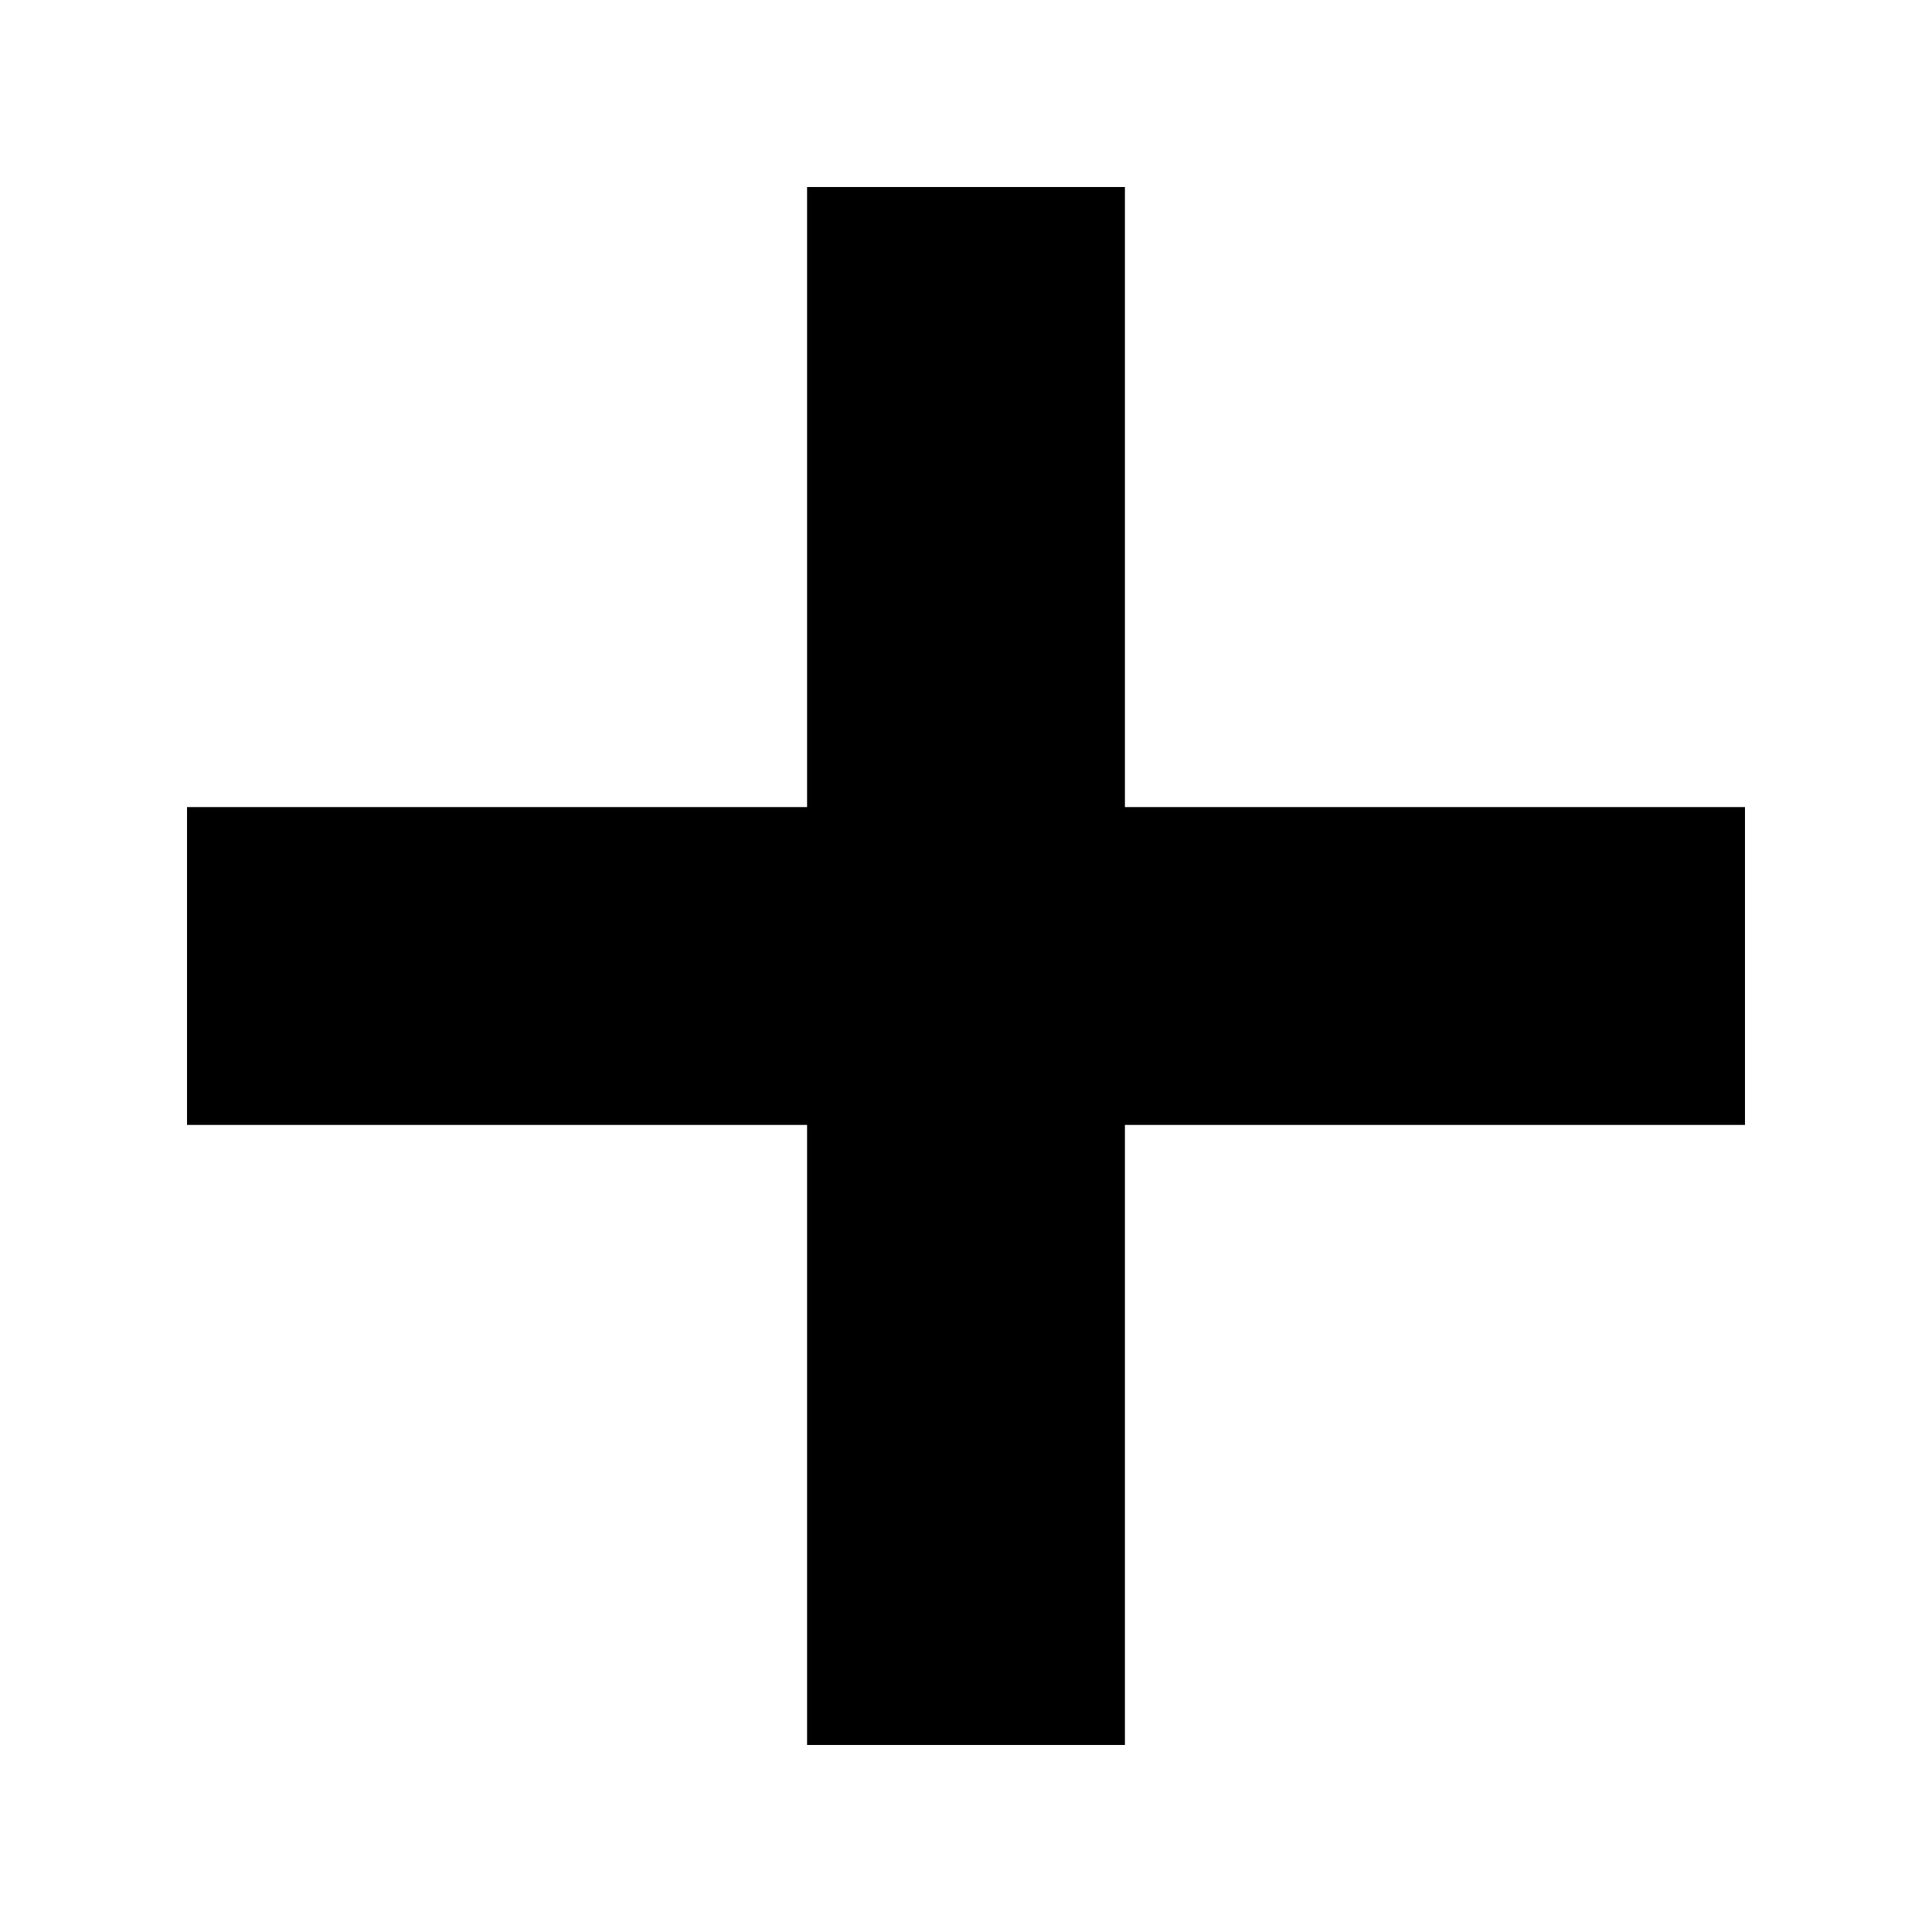
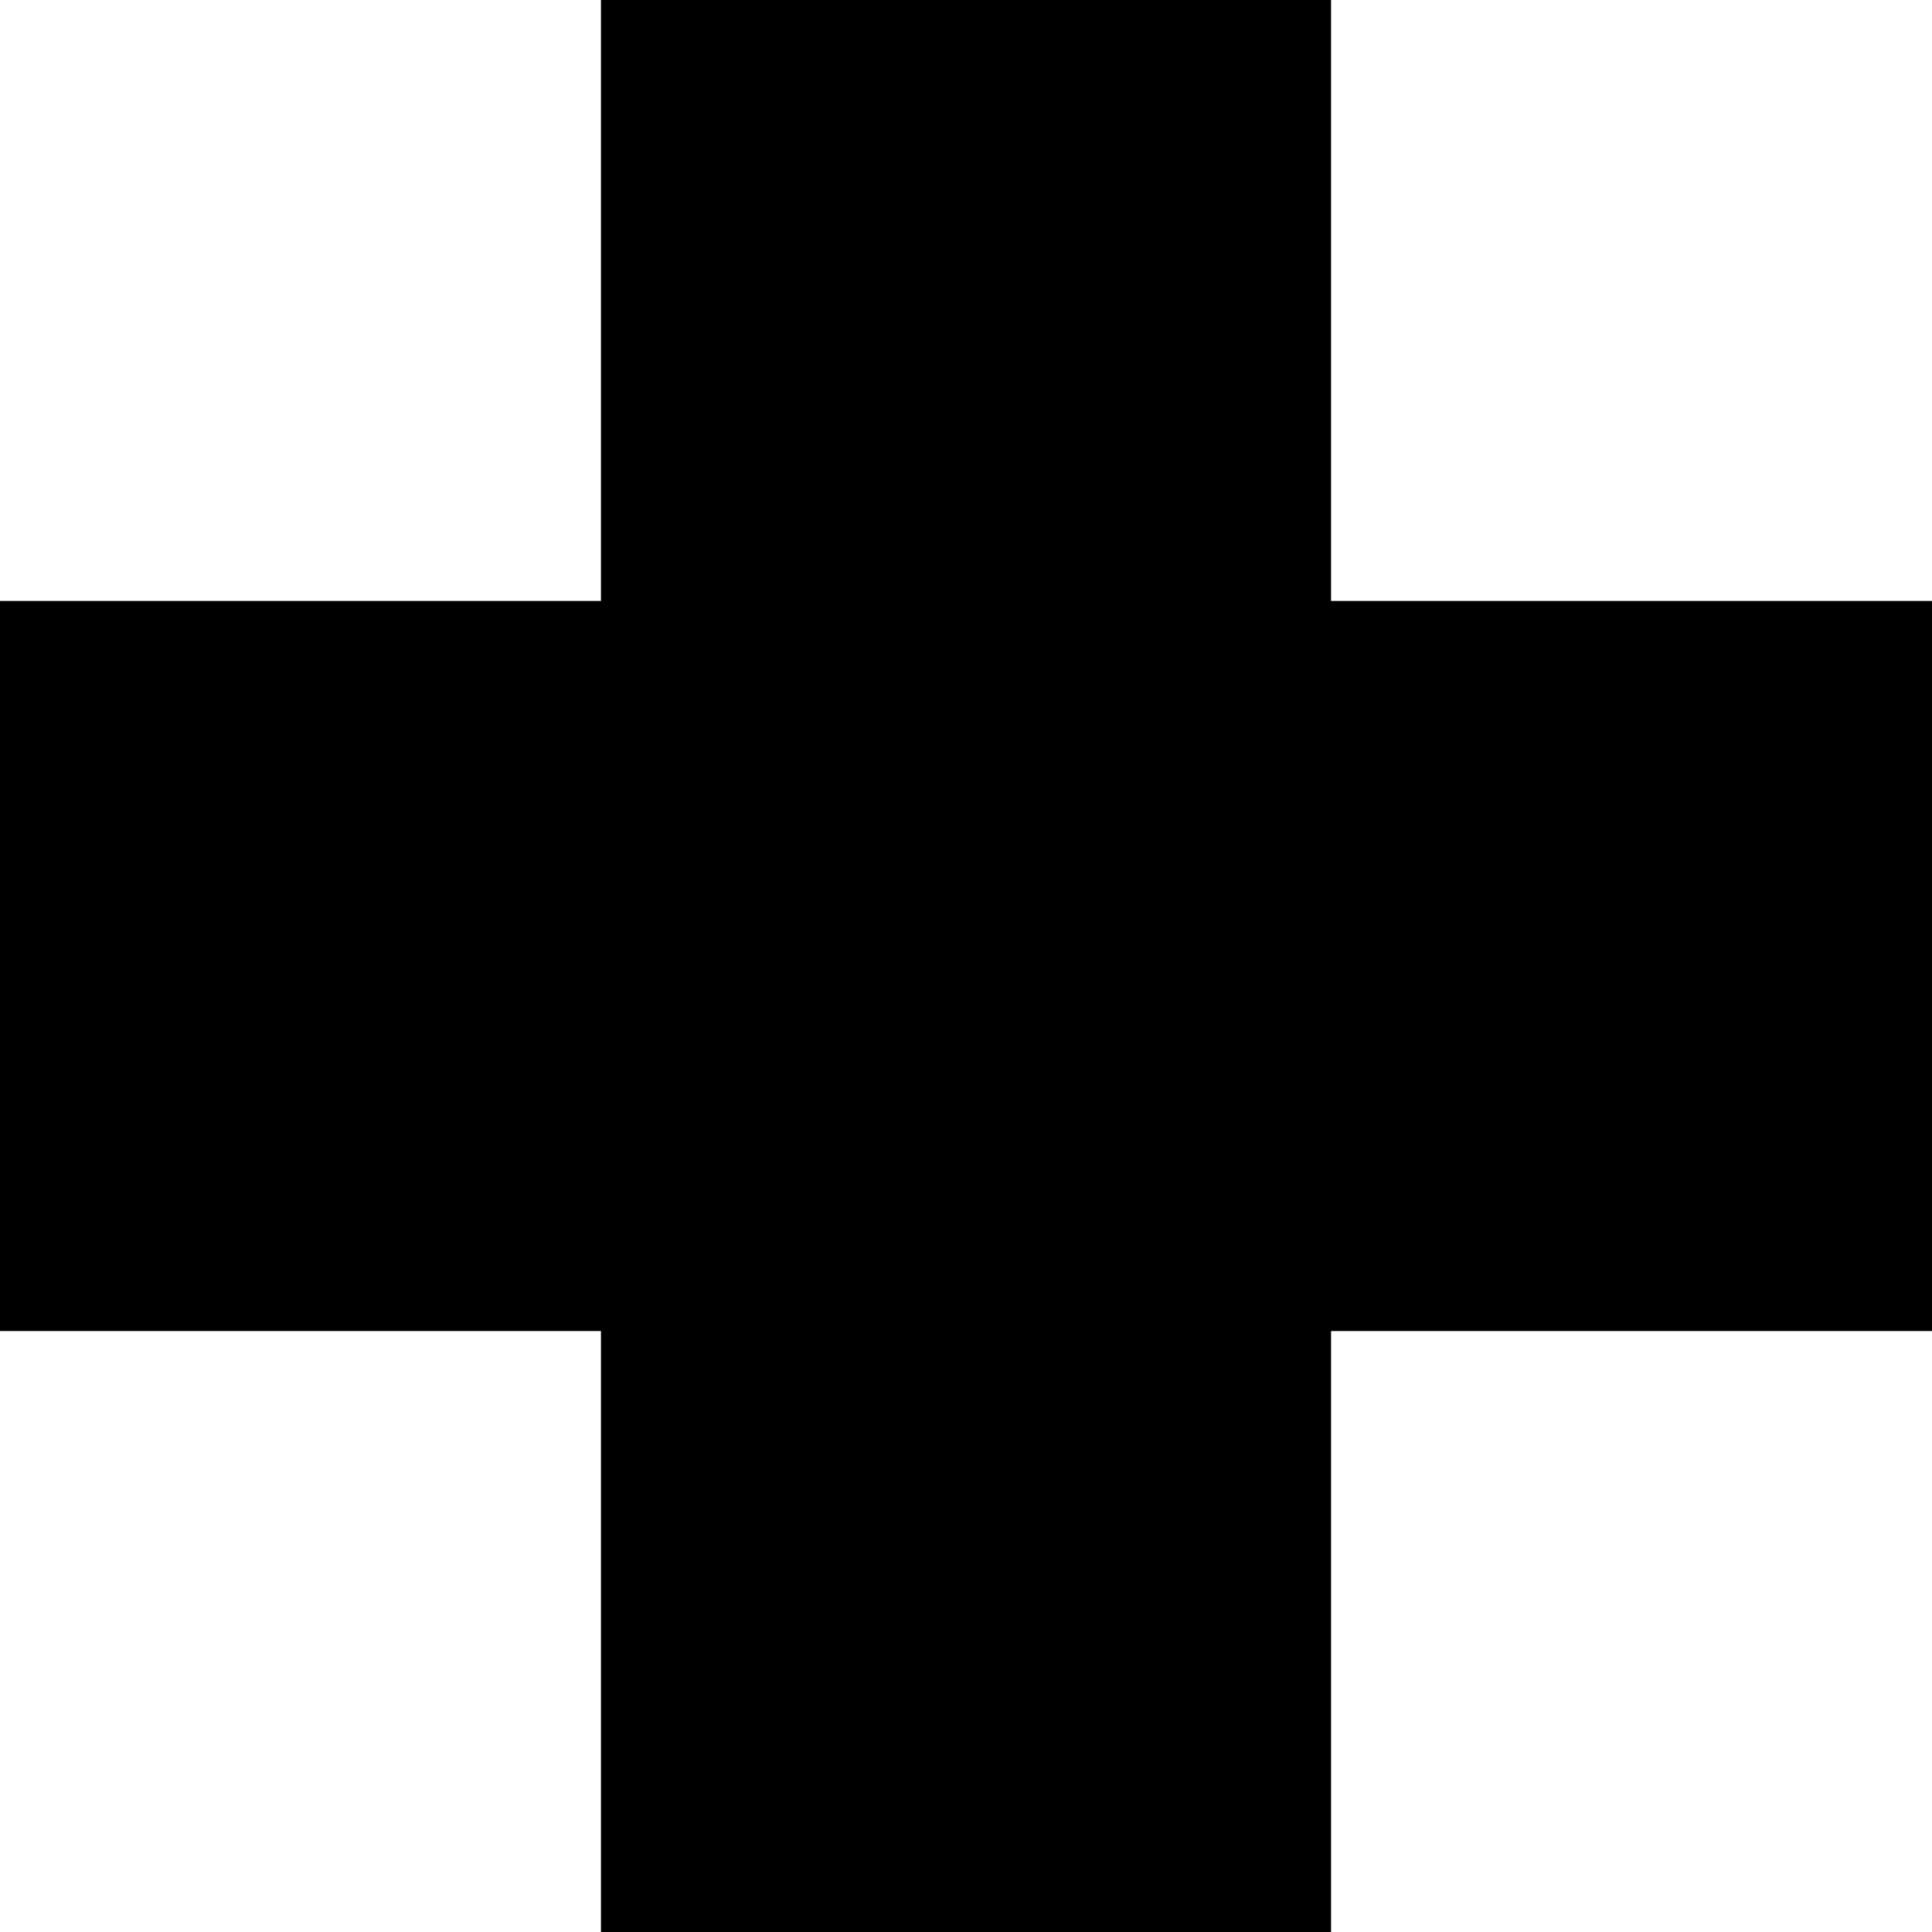
- <svg xmlns="http://www.w3.org/2000/svg" id="Ebene_1" data-name="Ebene 1" viewBox="0 0 200 200">
-   <polygon points="180.64 83.55 116.45 83.55 116.45 19.36 83.55 19.36 83.55 83.55 19.36 83.55 19.36 116.45 83.55 116.45 83.55 180.64 116.45 180.64 116.45 116.45 180.64 116.45 180.64 83.55" />
+ <svg xmlns="http://www.w3.org/2000/svg" id="Ebene_2" data-name="Ebene 2" viewBox="0 0 161.58 161.58">
+   <g id="Ebene_1-2" data-name="Ebene 1">
+     <polygon points="161.58 50.26 111.32 50.26 111.32 0 50.26 0 50.26 50.26 0 50.26 0 111.32 50.26 111.32 50.26 161.58 111.32 161.58 111.32 111.32 161.58 111.32 161.58 50.26" />
+   </g>
</svg>
